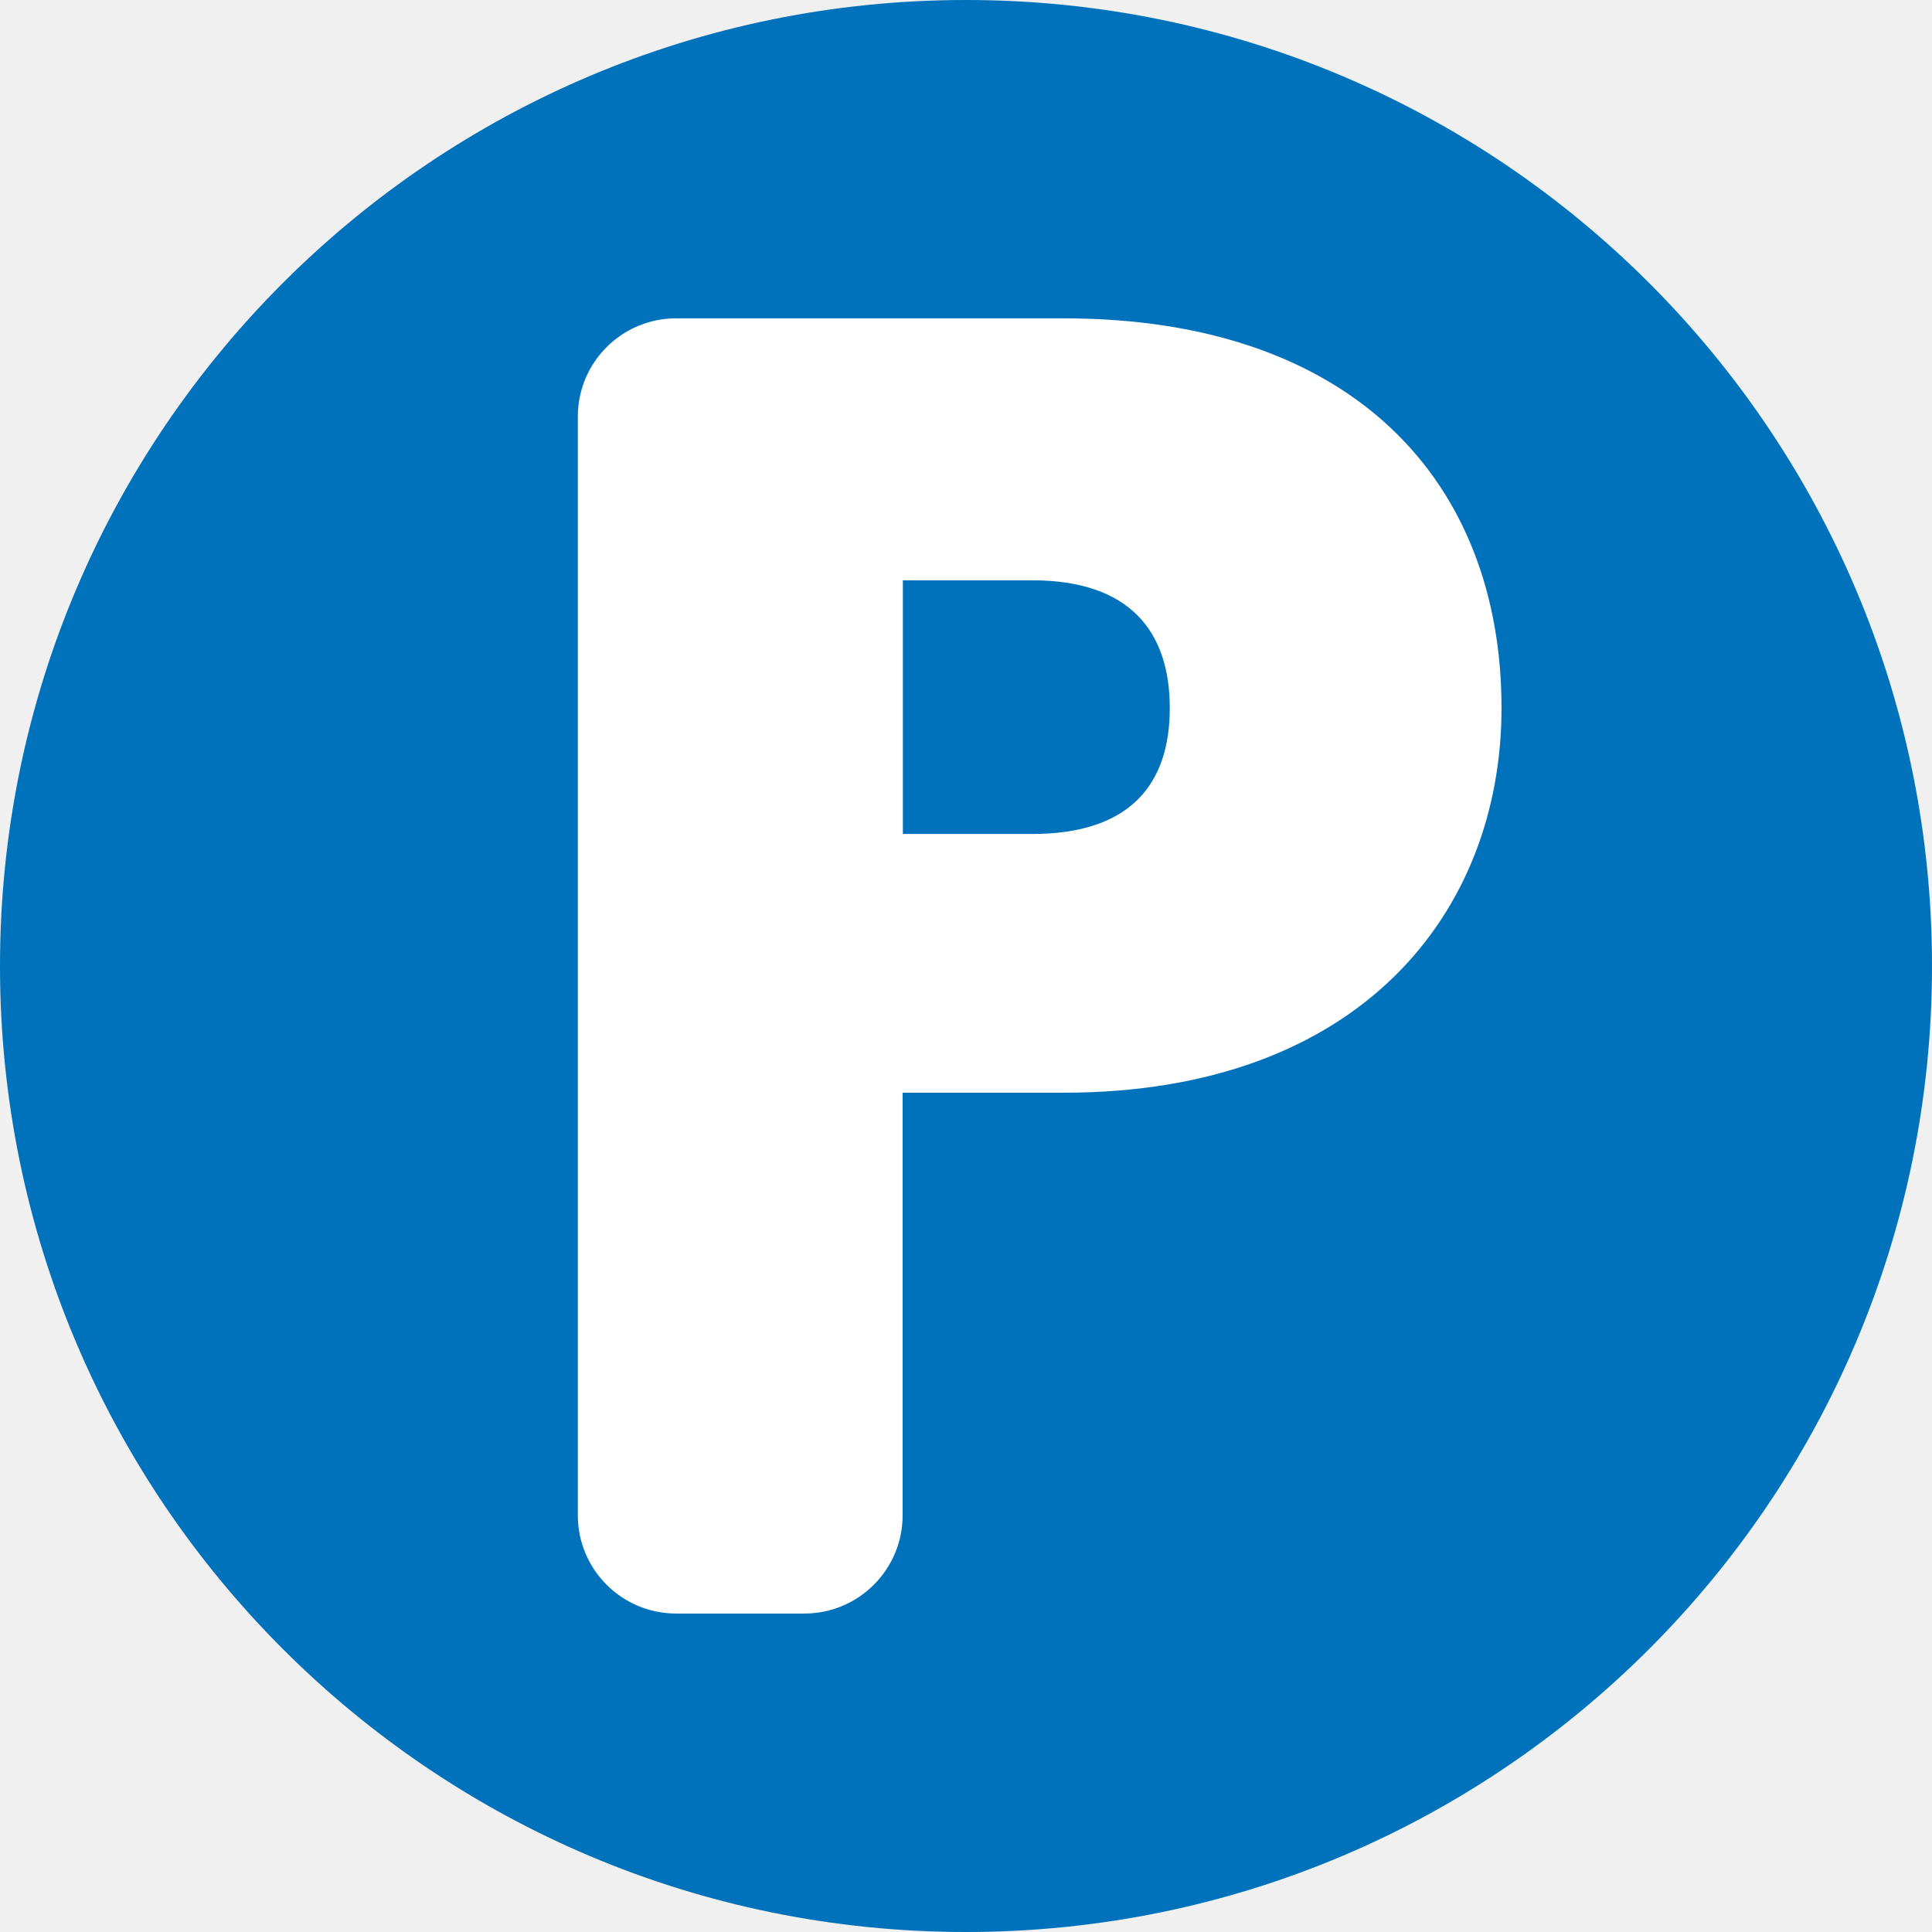
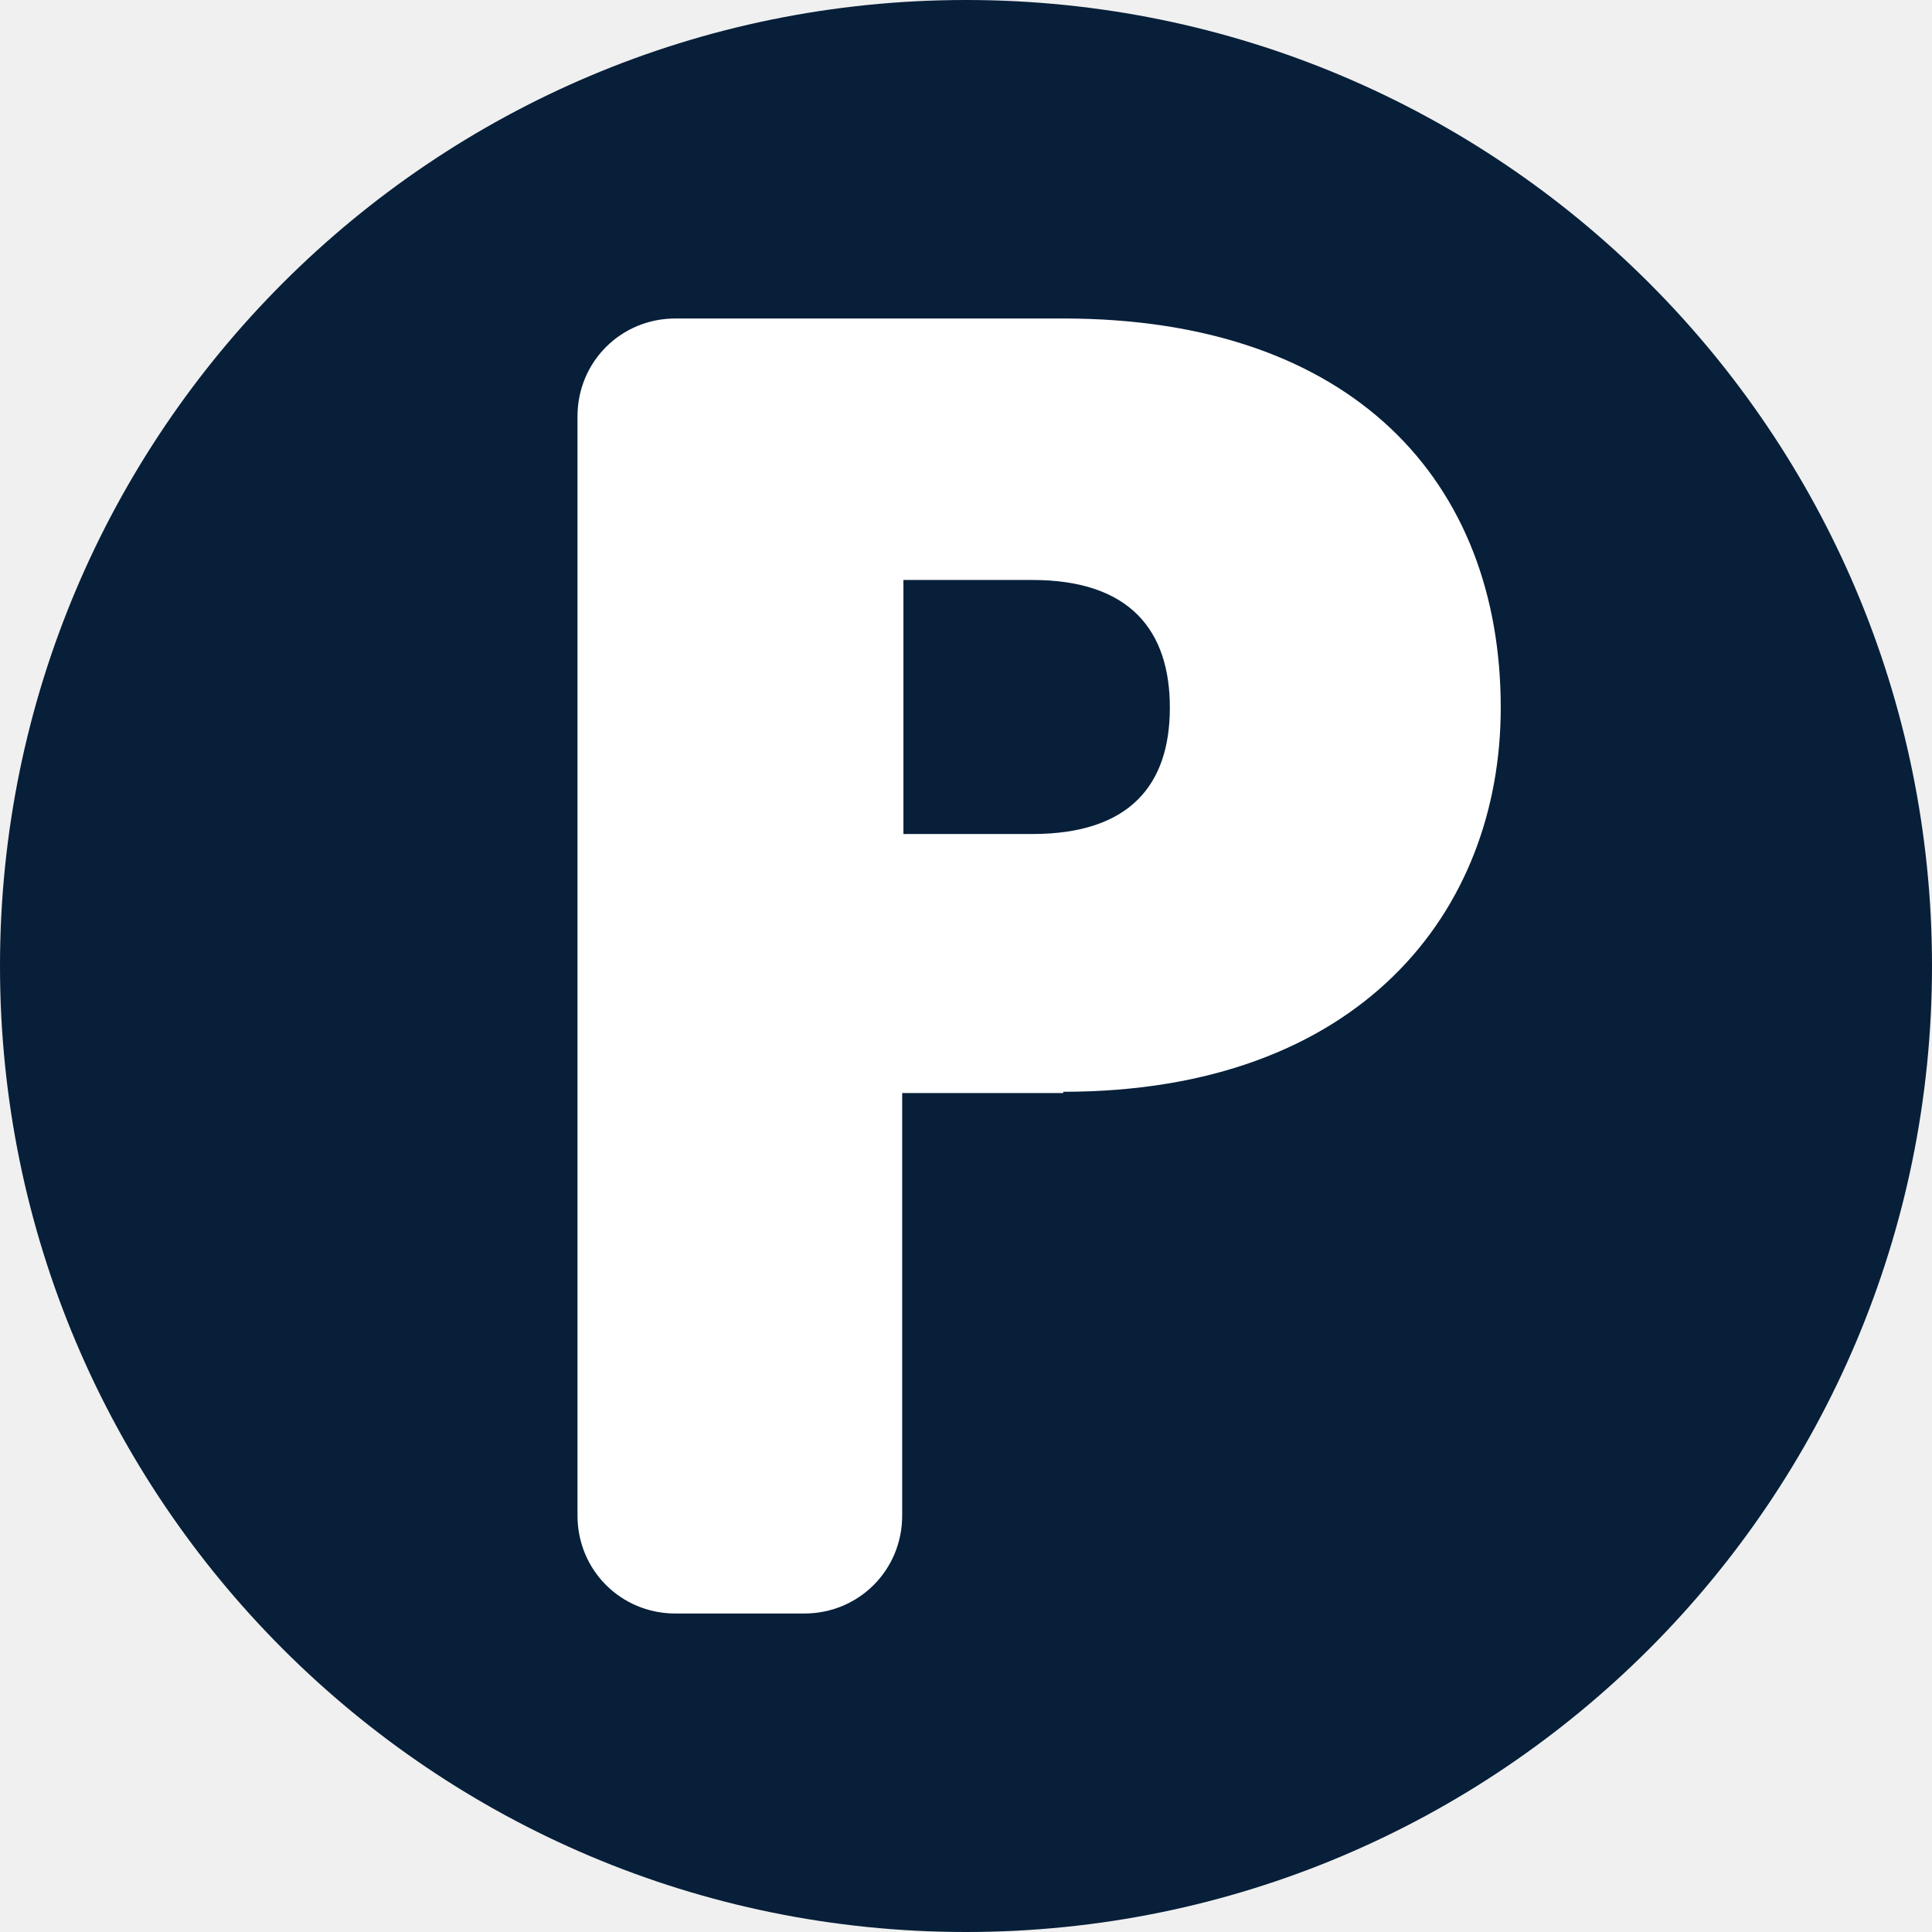
- <svg xmlns="http://www.w3.org/2000/svg" width="5.5mm" height="5.5mm" viewBox="0 0 15.591 15.591">
-   <rect width="15.591" height="15.591" rx="7.795" fill="#0072bc" />
-   <path d="M8.584,8.818h-1.3v3.41a.793.793,0,0,1-.793.793H5.456a.793.793,0,0,1-.793-.793V3.362a.793.793,0,0,1,.793-.793H8.584c2.342,0,3.533,1.325,3.533,3.145C12.117,7.359,10.979,8.818,8.584,8.818ZM8.33,6.73c.789,0,1.11-.4,1.11-1.016S9.119,4.683,8.33,4.683H7.286V6.73Z" fill="#fff" />
+ <svg xmlns="http://www.w3.org/2000/svg" viewBox="0 0 15.59 15.59">
+   <defs>
+     <style>
+       .cls-1 {
+         fill: #071f39;
+       }
+ 
+       .cls-1, .cls-2 {
+         stroke-width: 0px;
+       }
+ 
+       .cls-2 {
+         fill: #fff;
+       }
+     </style>
+   </defs>
+   <g id="Cirkel">
+     <rect class="cls-1" x="0" y="0" width="15.59" height="15.59" rx="7.8" ry="7.8" />
+   </g>
+   <g id="ICONS">
+     <path class="cls-2" d="M8.58,8.82h-1.3v3.41c0,.44-.35.79-.79.79h-1.04c-.44,0-.79-.35-.79-.79V3.36c0-.44.35-.79.79-.79h3.13c2.34,0,3.53,1.32,3.53,3.14,0,1.65-1.14,3.1-3.53,3.1ZM8.33,6.73c.79,0,1.11-.4,1.11-1.02s-.32-1.03-1.11-1.03h-1.04v2.05h1.04Z" />
+   </g>
</svg>
